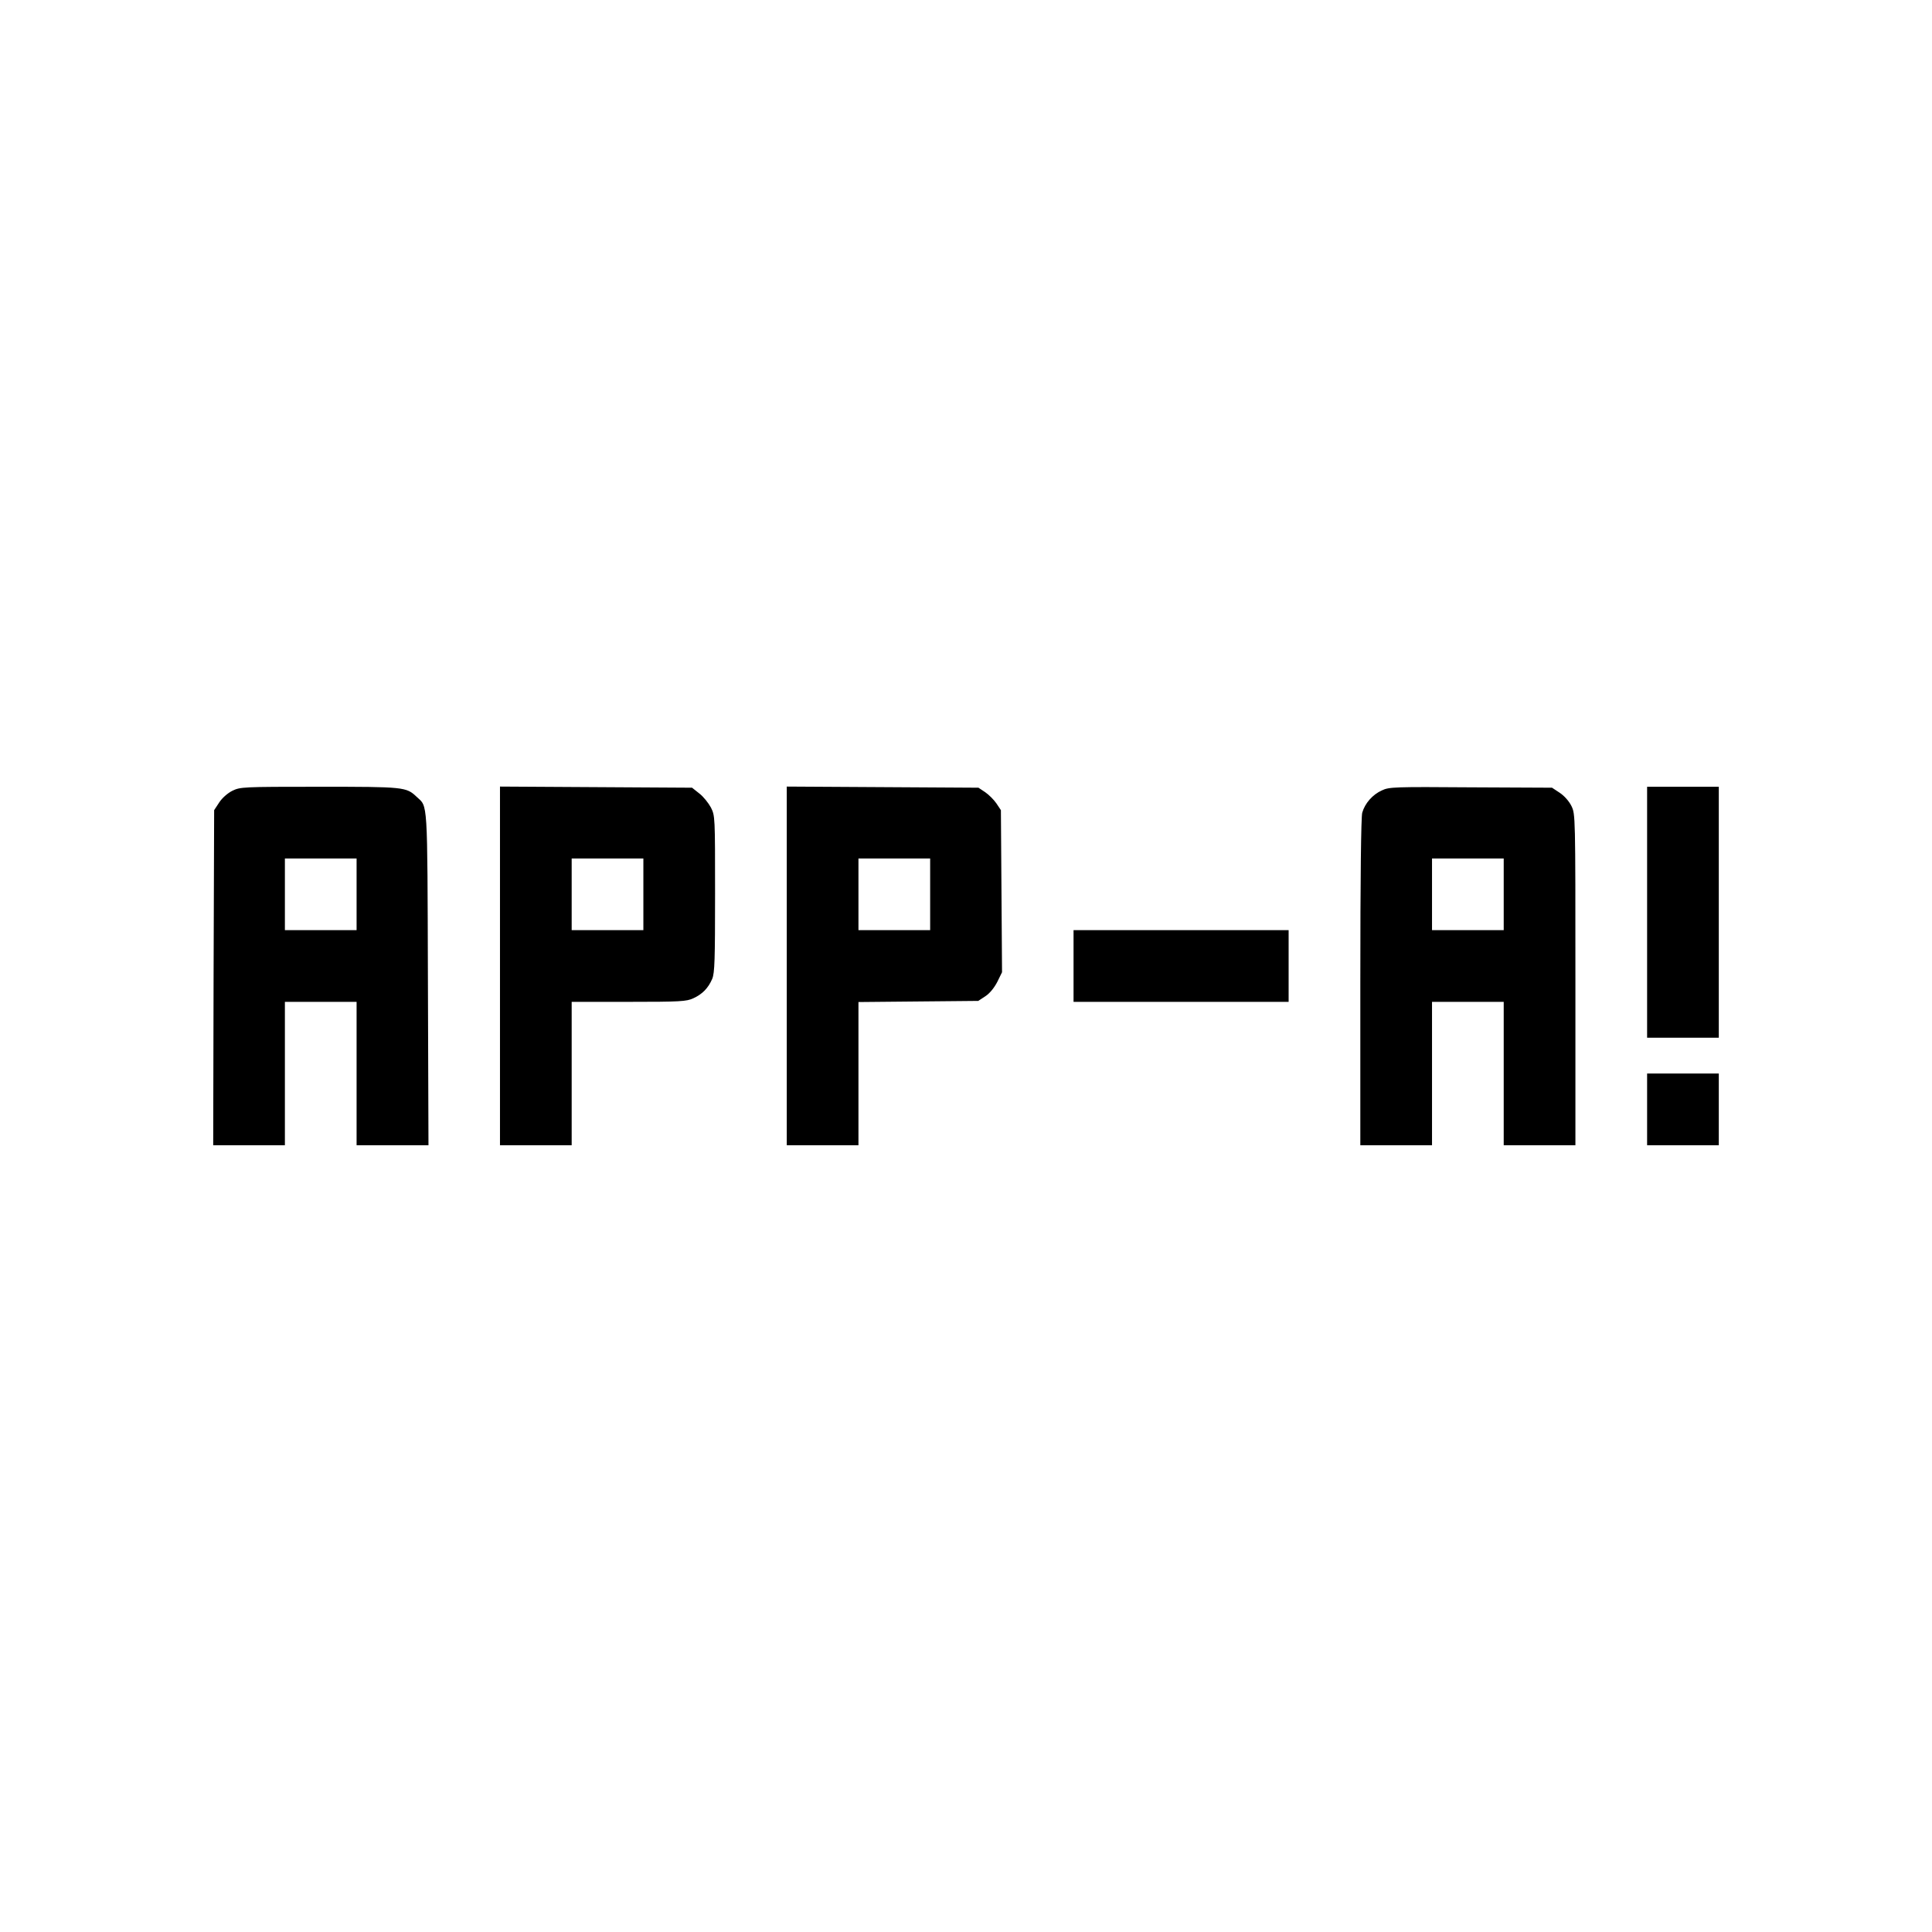
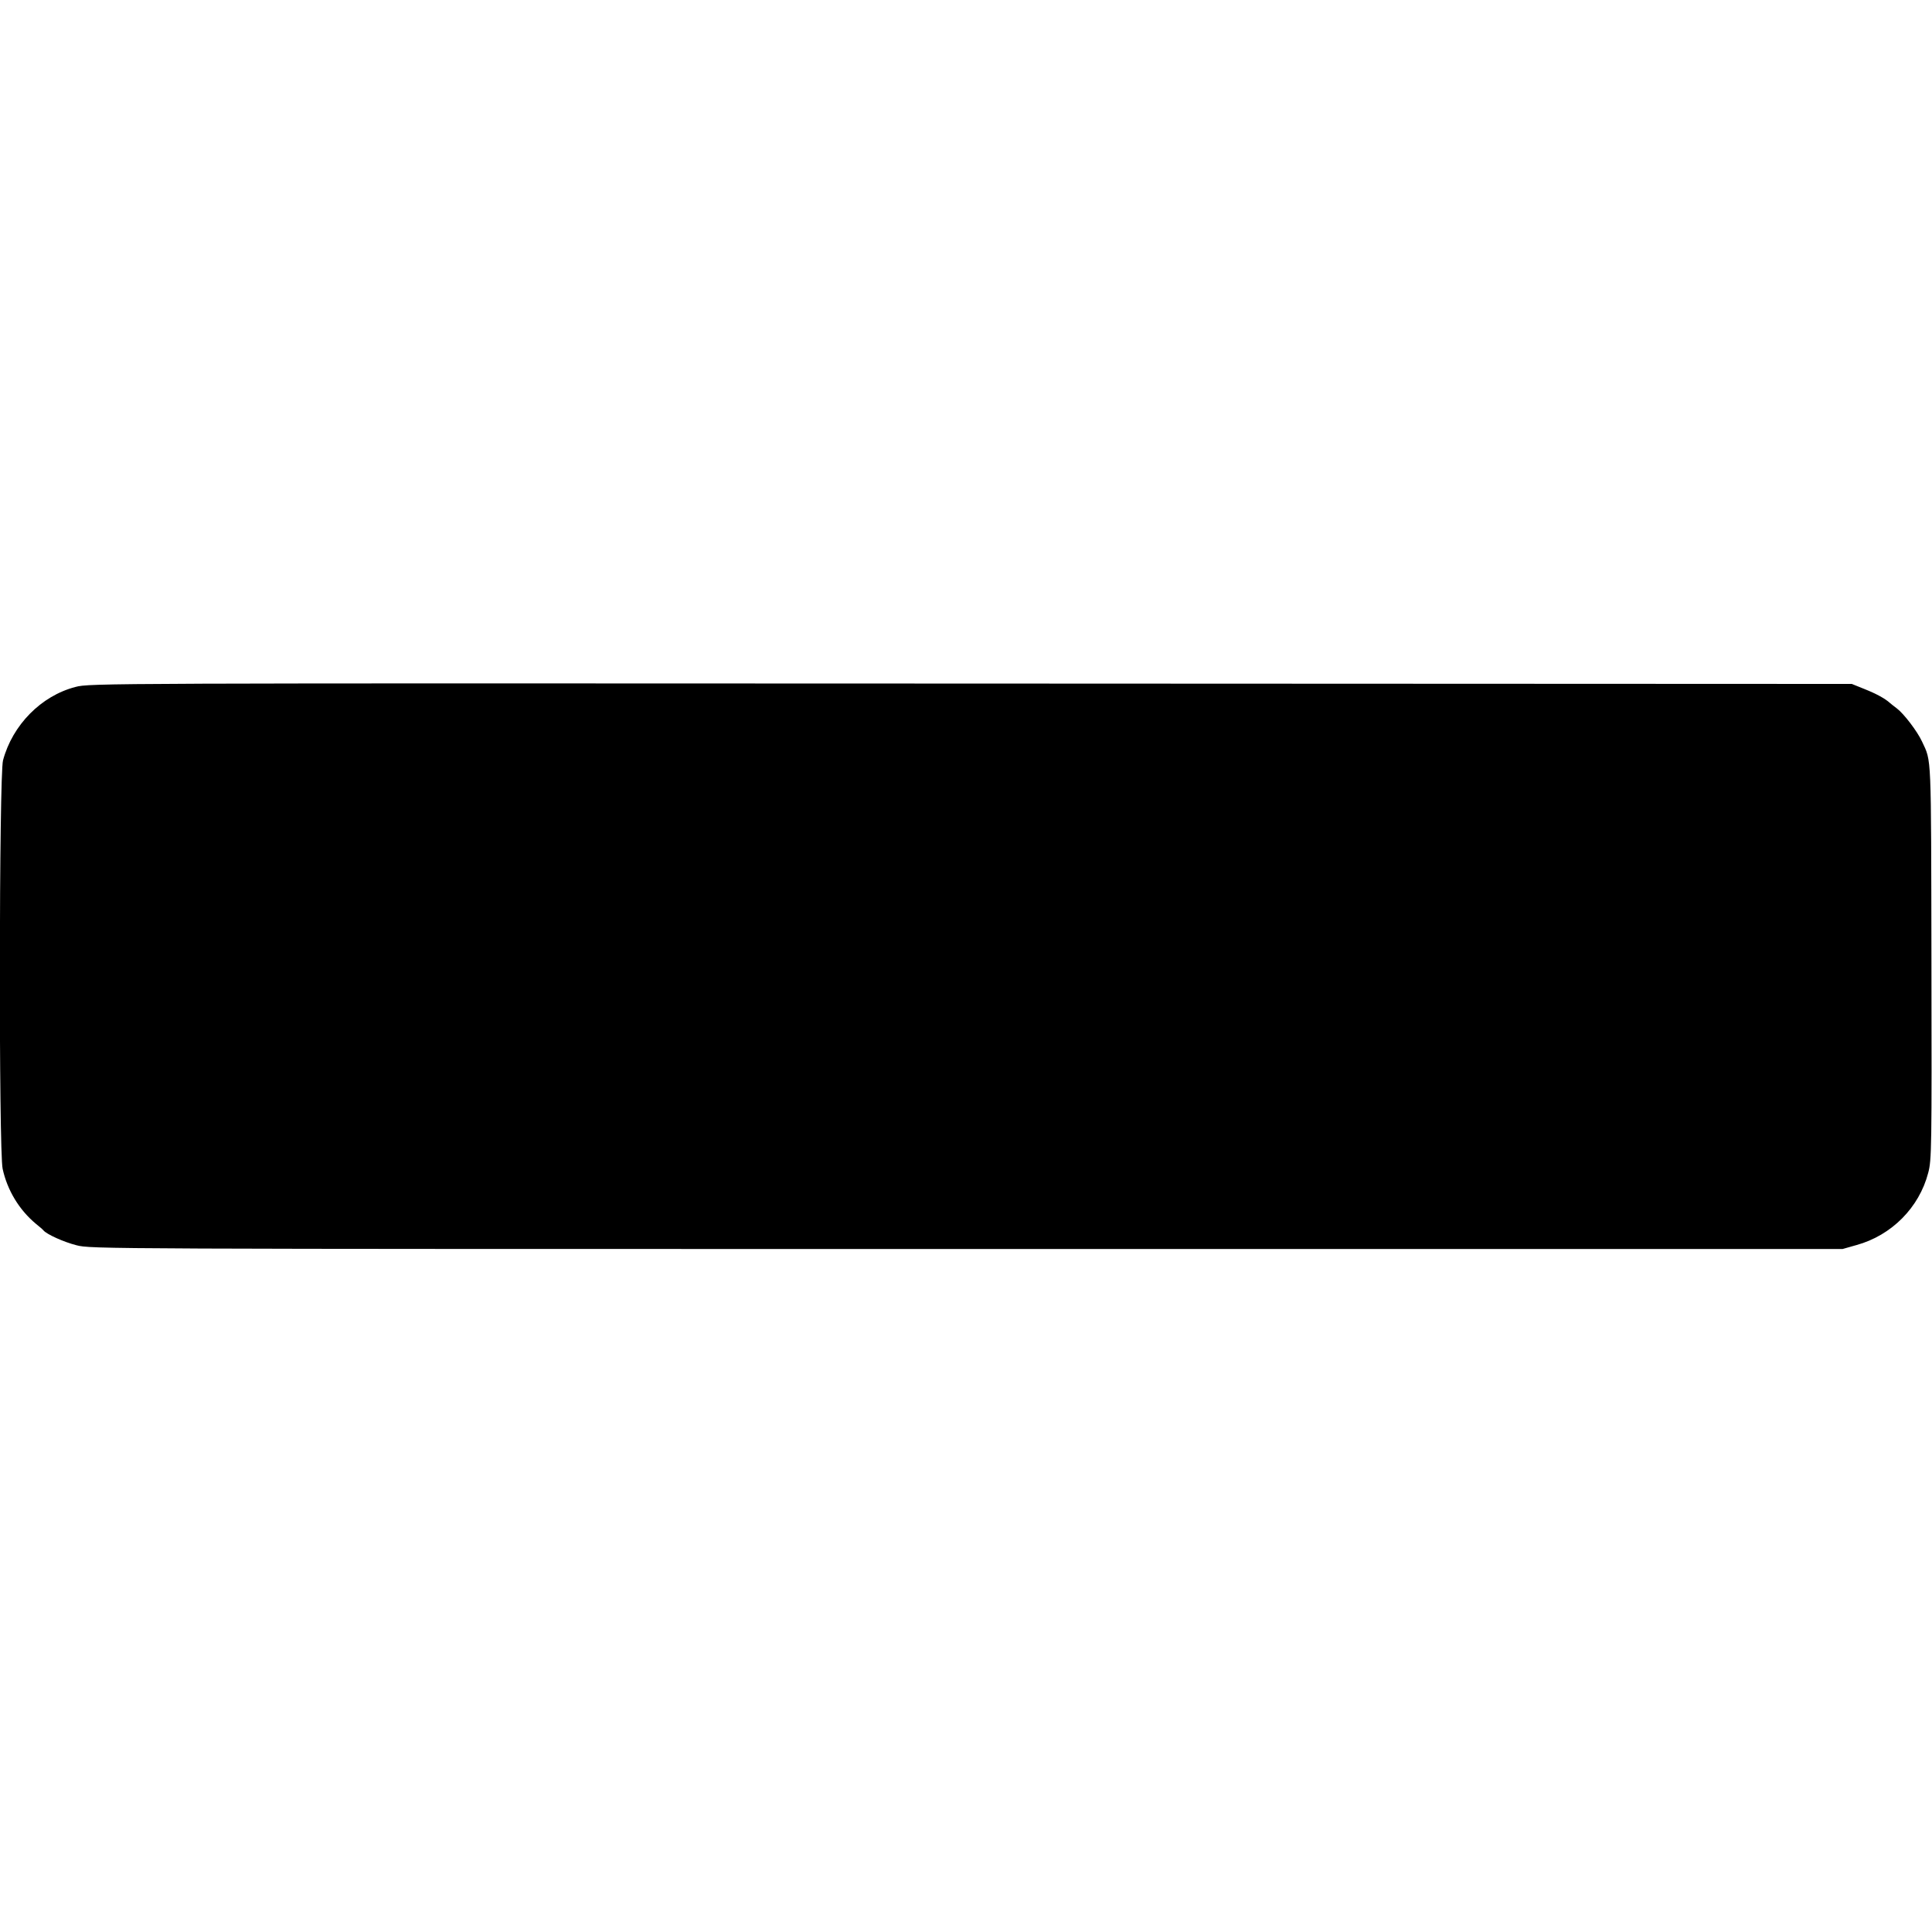
<svg xmlns="http://www.w3.org/2000/svg" version="1" width="1365.333" height="1365.333" viewBox="0 0 1024 1024">
-   <path d="M123.2 419.1c-2.6 1.3-5.5 3.9-7 6.2l-2.7 4.1-.3 88.8-.2 88.8h38v-76h38v76h38.1l-.3-88.3c-.3-96.4 0-90.8-6-96.4-5.5-5.2-6.6-5.3-51.5-5.3-40.7 0-41.9.1-46.1 2.1zM189 474v19h-38v-38h38v19zM265 512v95h38v-76h30.3c27.2 0 30.6-.2 34.2-1.9 4.8-2.2 7.9-5.4 10-10.3 1.3-3.2 1.5-10 1.5-45.1 0-40.8 0-41.3-2.2-45.7-1.3-2.4-4-5.8-6.1-7.4l-3.9-3.1-50.9-.3-50.9-.3V512zm76-38v19h-38v-38h38v19zM417 512v95h38v-75.9l31.8-.3 31.7-.3 3.8-2.5c2.3-1.5 4.7-4.5 6.3-7.6l2.5-5.1-.3-43-.3-42.9-2.4-3.6c-1.3-1.9-4-4.6-5.9-5.9l-3.6-2.4-50.8-.3-50.8-.3V512zm76-38v19h-38v-38h38v19zM732.5 418.9c-5 2.2-9.1 6.9-10.5 11.9-.6 2.4-1 33.7-1 89.9V607h38v-76h38v76h38v-87.7c0-87.3 0-87.7-2.1-92.1-1.3-2.6-3.8-5.4-6.2-7l-4.1-2.7-43-.2c-40.1-.3-43.4-.2-47.1 1.6zM797 474v19h-38v-38h38v19zM873 483.5V550h38V417h-38v66.5zM569 512v19h114v-38H569v19zM873 588v19h38v-38h-38v19z" />
+   <path d="M40 364.1C21.8 368.8 6.6 384.3 1.6 403c-2.1 7.8-2.3 207.2-.2 216.5 2.5 11.5 8.9 21.9 17.7 29.2 1.9 1.5 3.6 3 3.9 3.4 1.7 2.1 10.8 6.2 17.5 7.9 7.7 2 11.2 2 471.9 2h464.2l7.4-2.1c18.5-5.1 33.2-19.8 38-38.3 1.8-6.8 1.9-12.2 1.7-112.1-.2-111.8.1-105.5-5-116.5-2.5-5.4-9.6-14.7-13.3-17.5-1.5-1.1-3.2-2.5-3.8-3-2.4-2.2-7.1-4.8-13.4-7.3l-6.7-2.7-467-.2c-460.7-.2-467.1-.2-474.5 1.8z" />
</svg>
